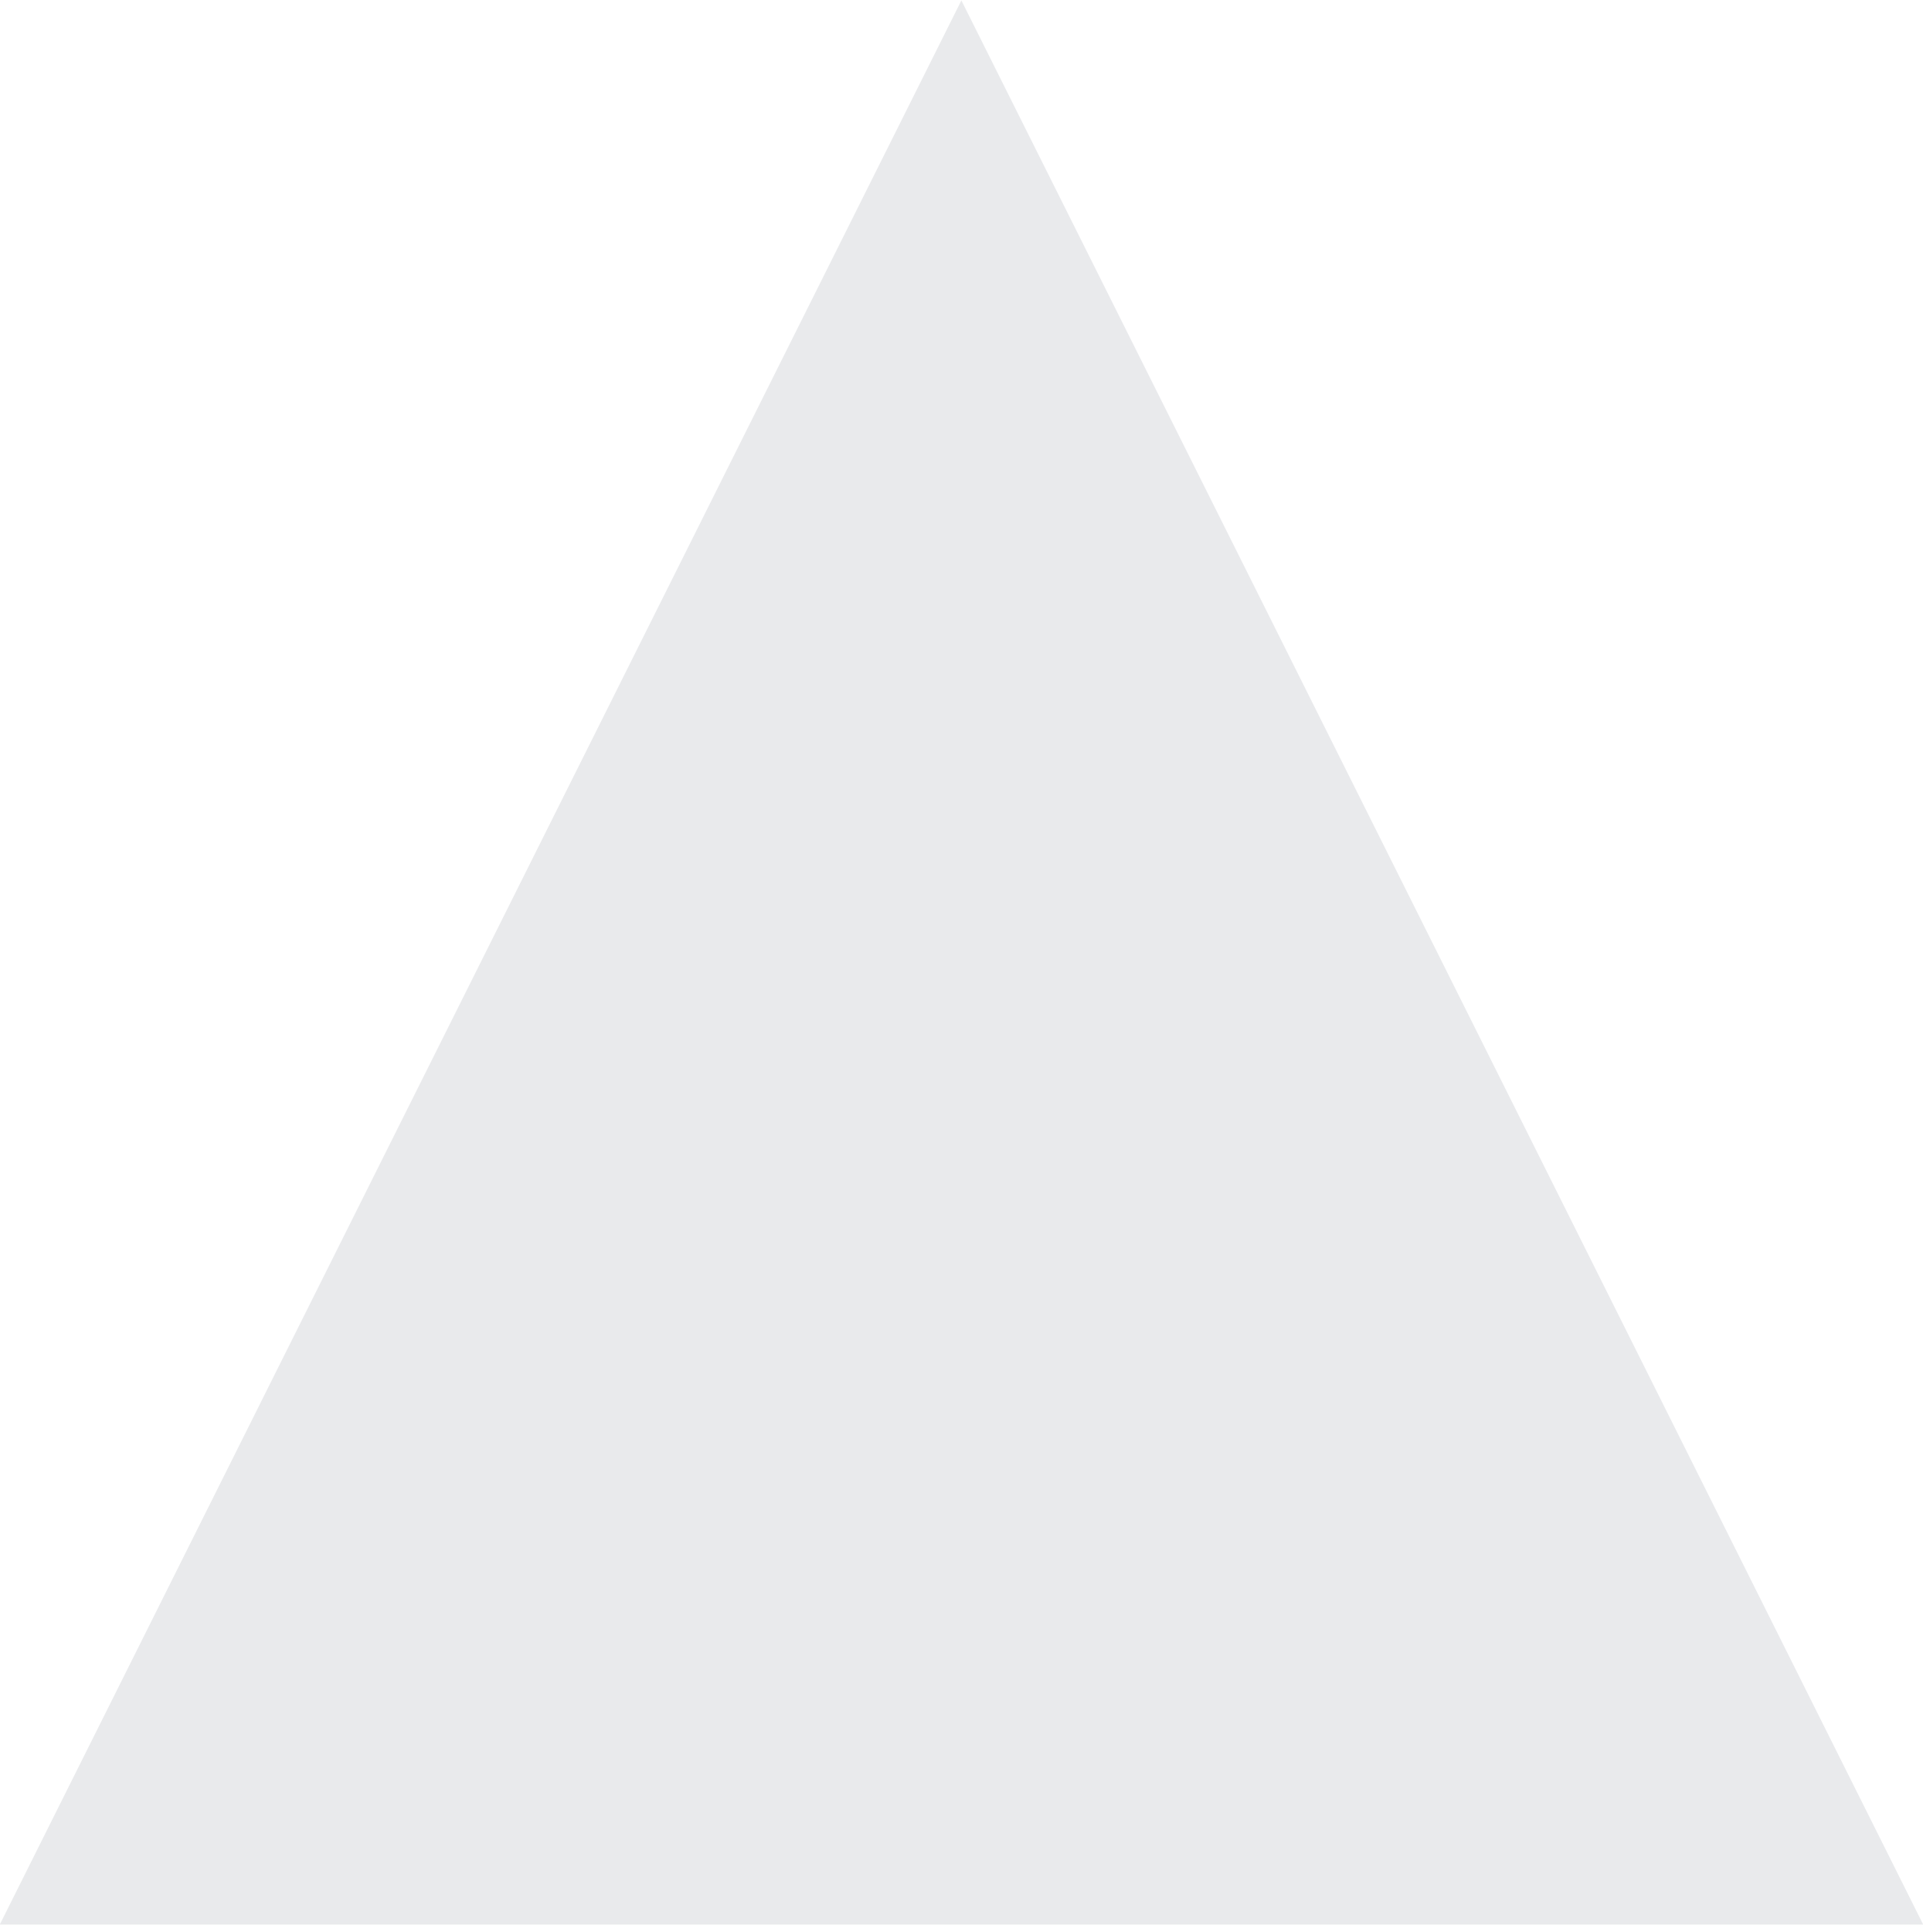
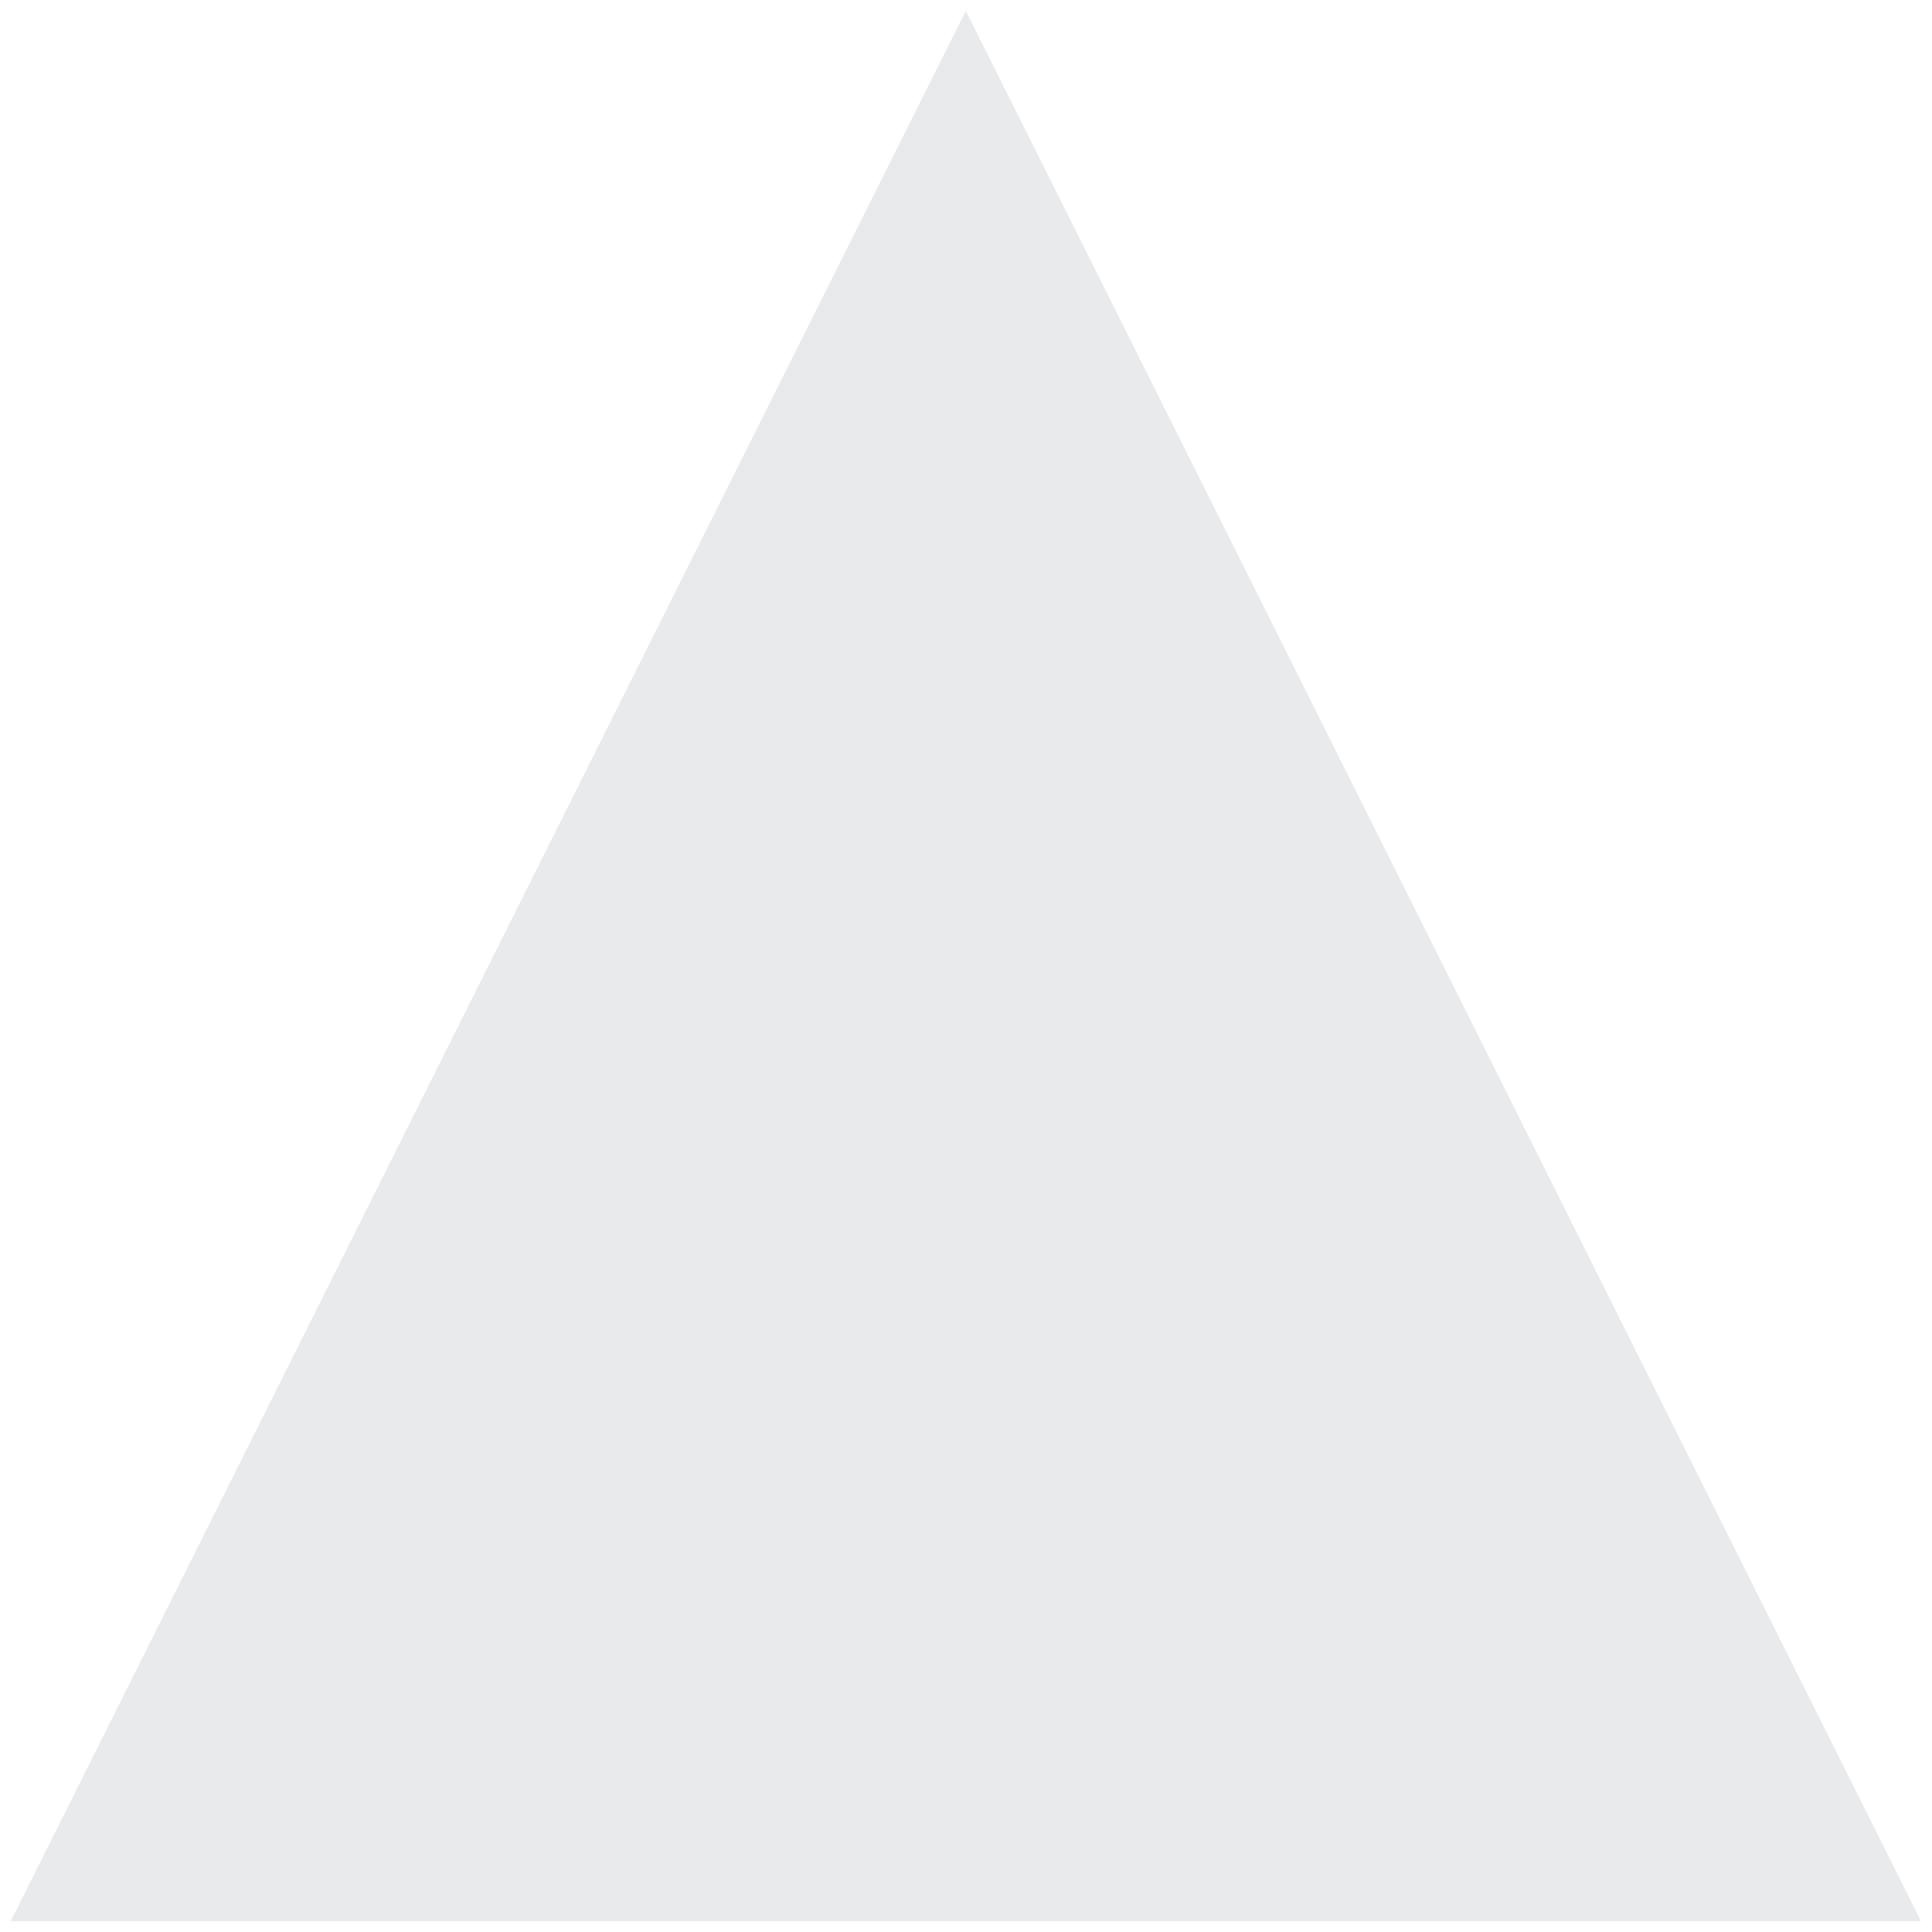
- <svg xmlns="http://www.w3.org/2000/svg" viewBox="0 0 88 88.4" width="88" height="88.4" fill="none" color="#E9EAEC">
+ <svg xmlns="http://www.w3.org/2000/svg" viewBox="-0.51 -0.48 89.03 89.04" width="89.03" height="89.04" fill="none" color="#E9EAEC">
  <path d="M-0.01 88.06L44 0.02L88.02 88.06L-0.01 88.06" fill="currentColor" />
</svg>
